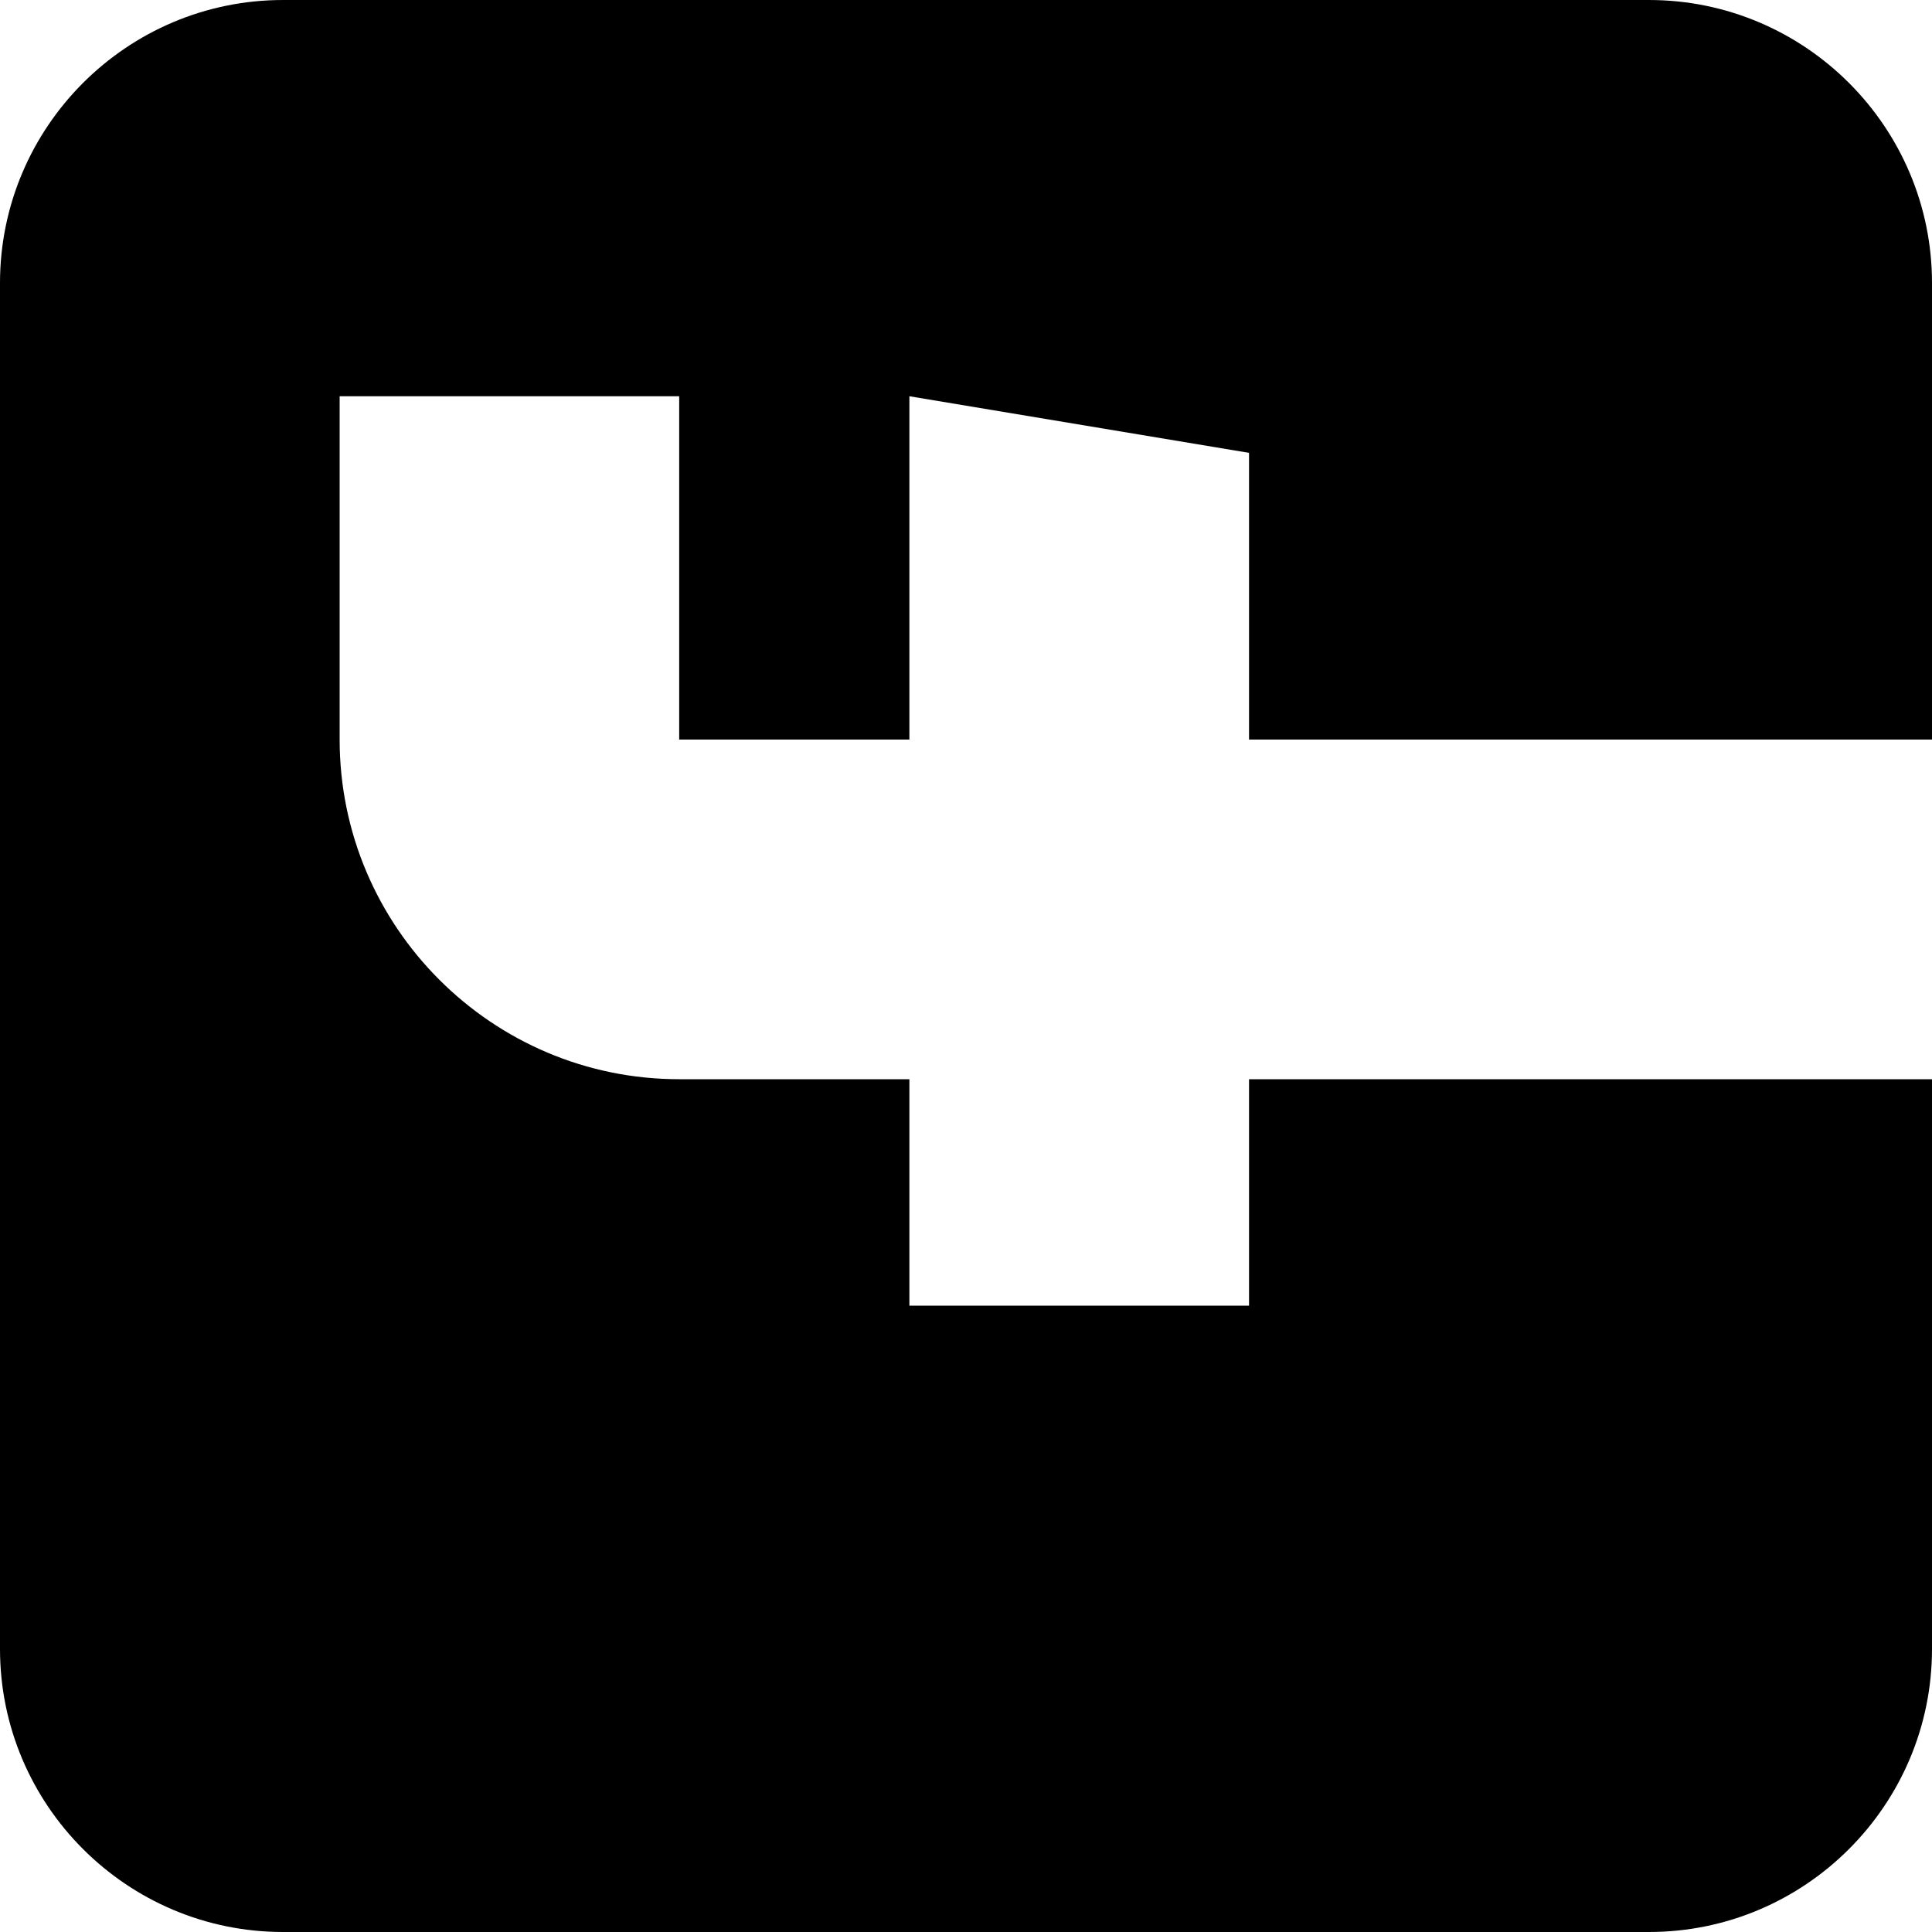
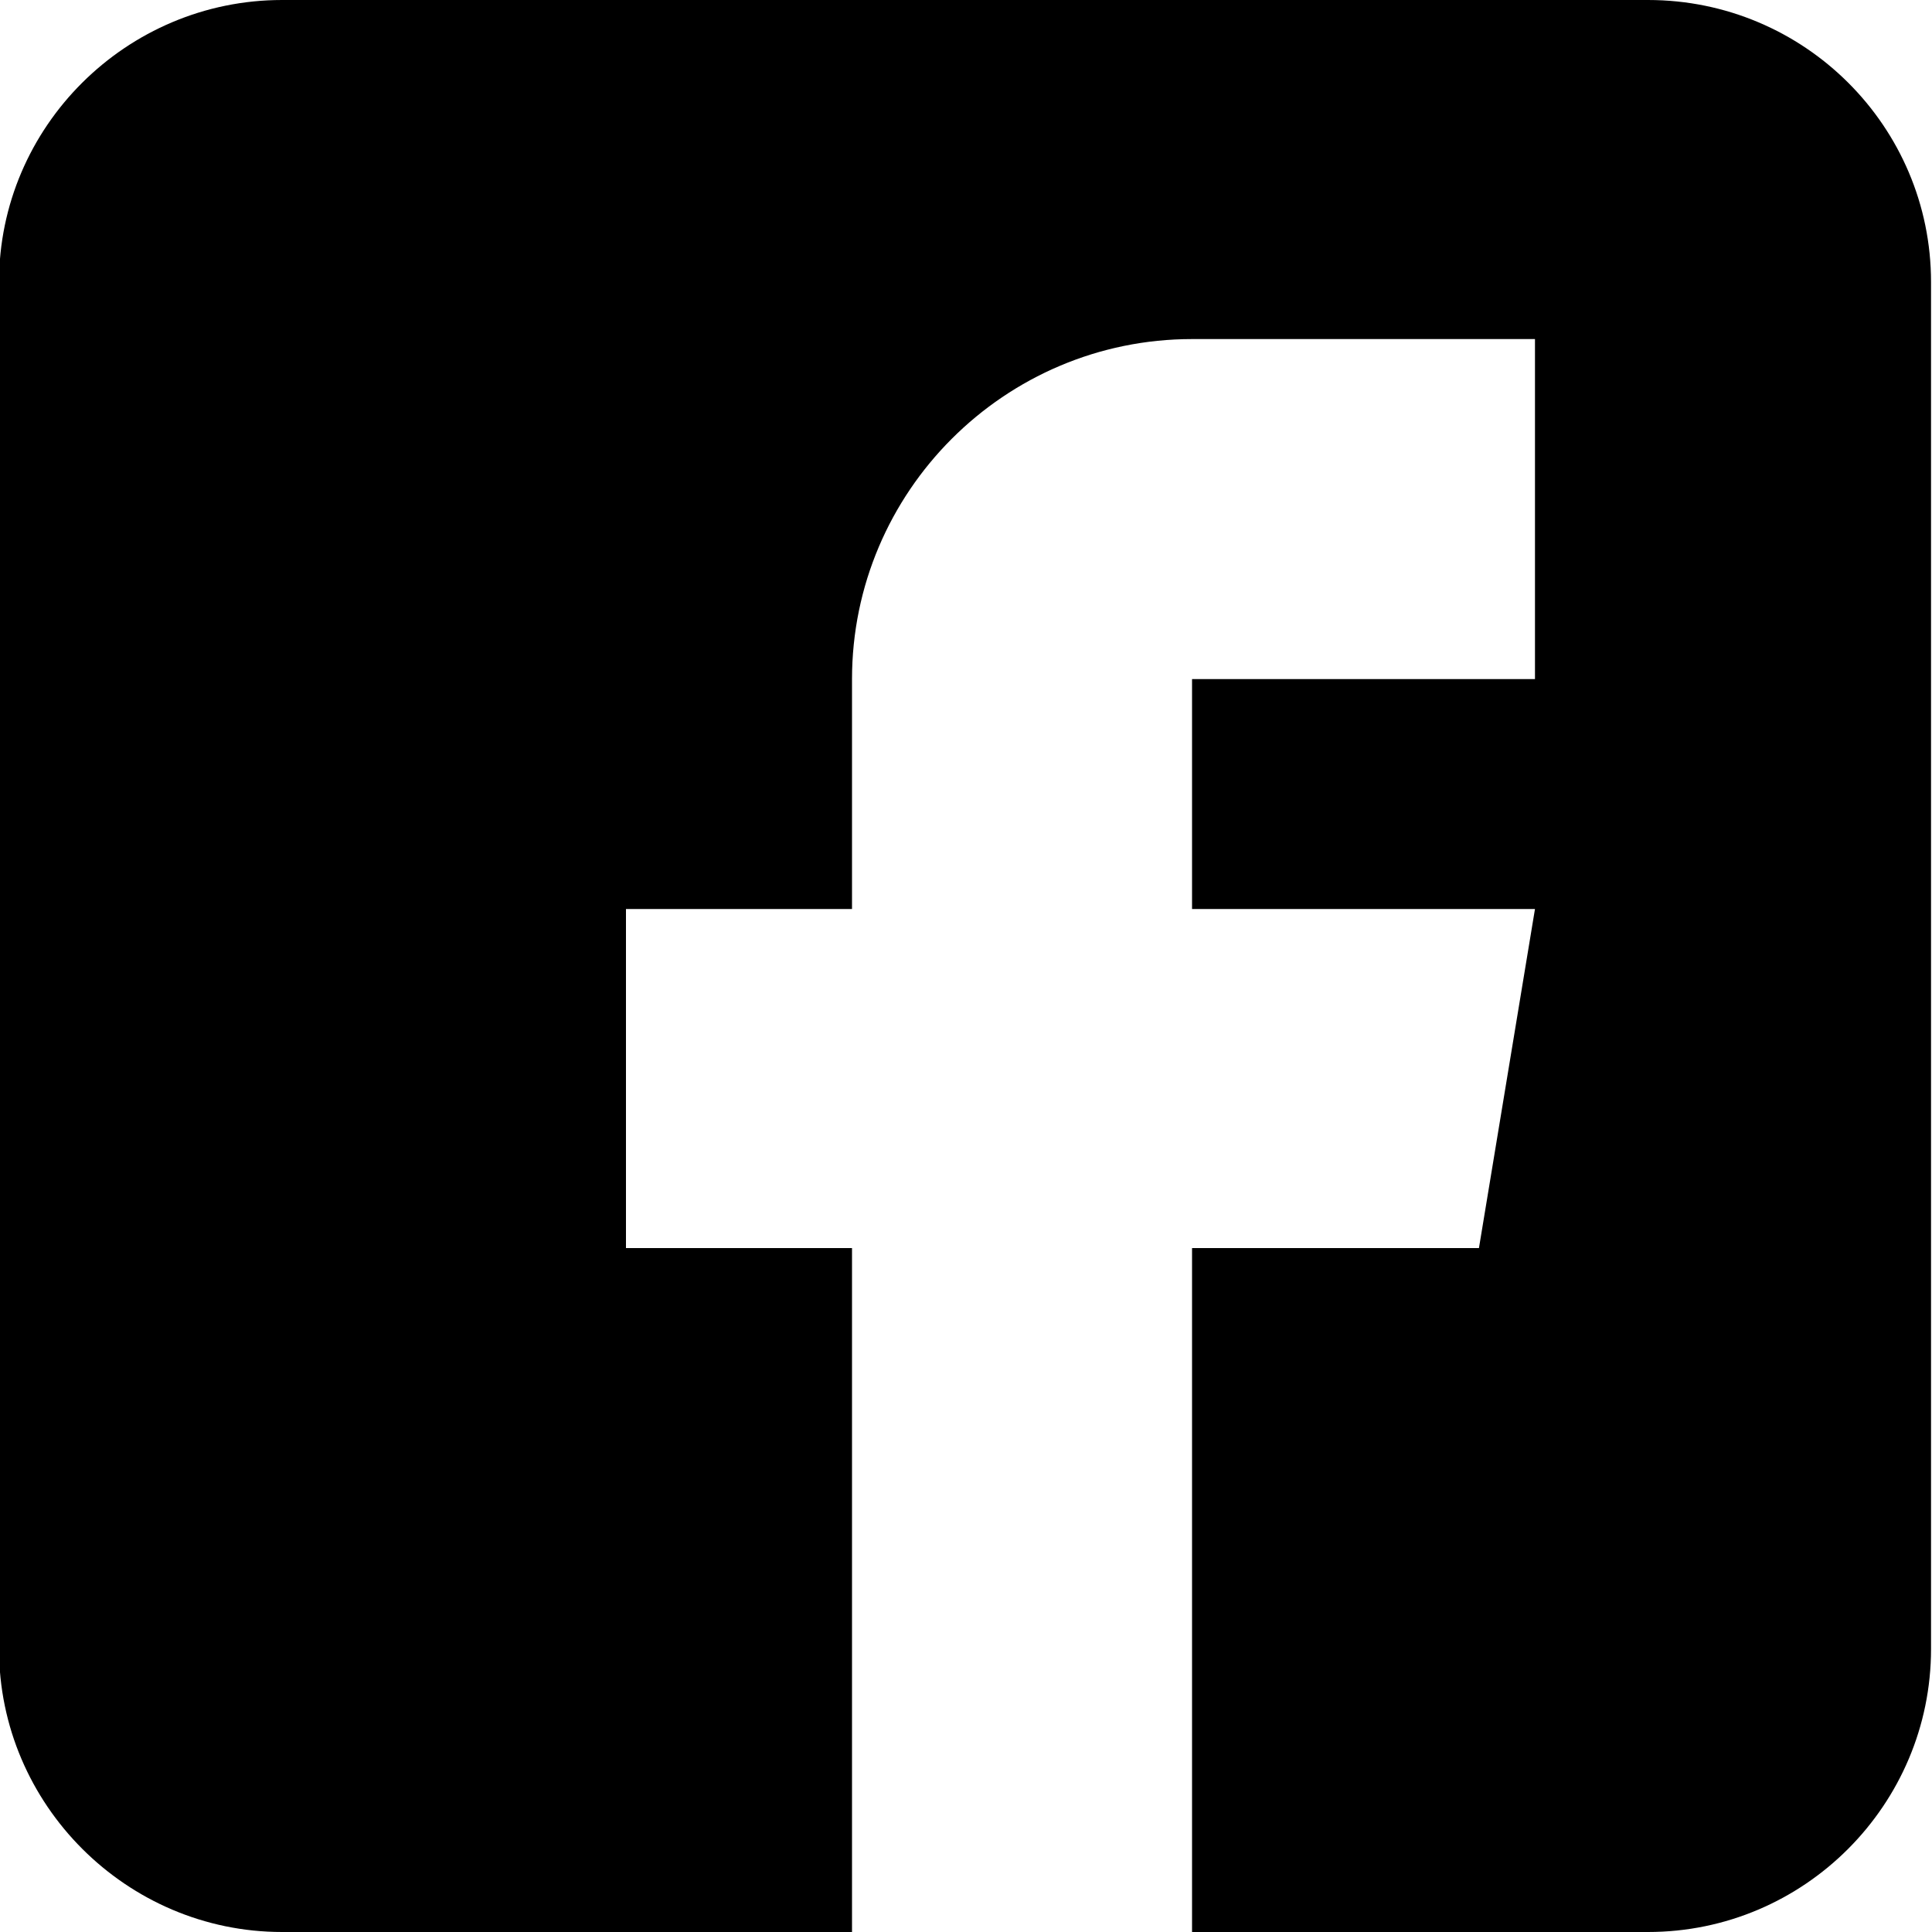
<svg xmlns="http://www.w3.org/2000/svg" width="20" height="20" viewBox="0 0 20 20" fill="none">
-   <path d="M-7.46167e-07 2.93L-1.28061e-07 17.07C-5.74539e-08 18.686 1.314 20 2.93 20L17.07 20C18.686 20 20 18.686 20 17.07L20 11.172L12.93 11.172L12.93 13.516L9.414 13.516L9.414 11.172L7.031 11.172C5.093 11.172 3.516 9.595 3.516 7.656L3.516 4.102L7.031 4.102L7.031 7.656L9.414 7.656L9.414 4.102L12.93 4.688L12.93 7.656L20 7.656L20 2.93C20 1.314 18.686 -8.16774e-07 17.07 -7.46167e-07L2.93 -1.28061e-07C1.314 -5.74539e-08 -8.16774e-07 1.314 -7.46167e-07 2.93Z" fill="black" />
+   <defs />
+   <path id="Facebook" d="M17.06 0L2.92 0C1.31 0 -0.01 1.31 -0.01 2.92L-0.01 17.07C-0.01 18.68 1.31 20 2.92 20L8.82 20L8.82 12.92L6.48 12.92L6.48 9.41L8.82 9.41L8.82 7.03C8.82 5.09 10.4 3.51 12.34 3.51L15.89 3.51L15.89 7.03L12.34 7.03L12.34 9.41L15.89 9.41L15.31 12.92L12.34 12.92L12.34 20L17.06 20C18.68 20 19.99 18.68 19.99 17.07L19.99 2.92C19.99 1.31 18.68 0 17.06 0Z" fill="#000000" fill-opacity="1" fill-rule="nonzero" />
</svg>
